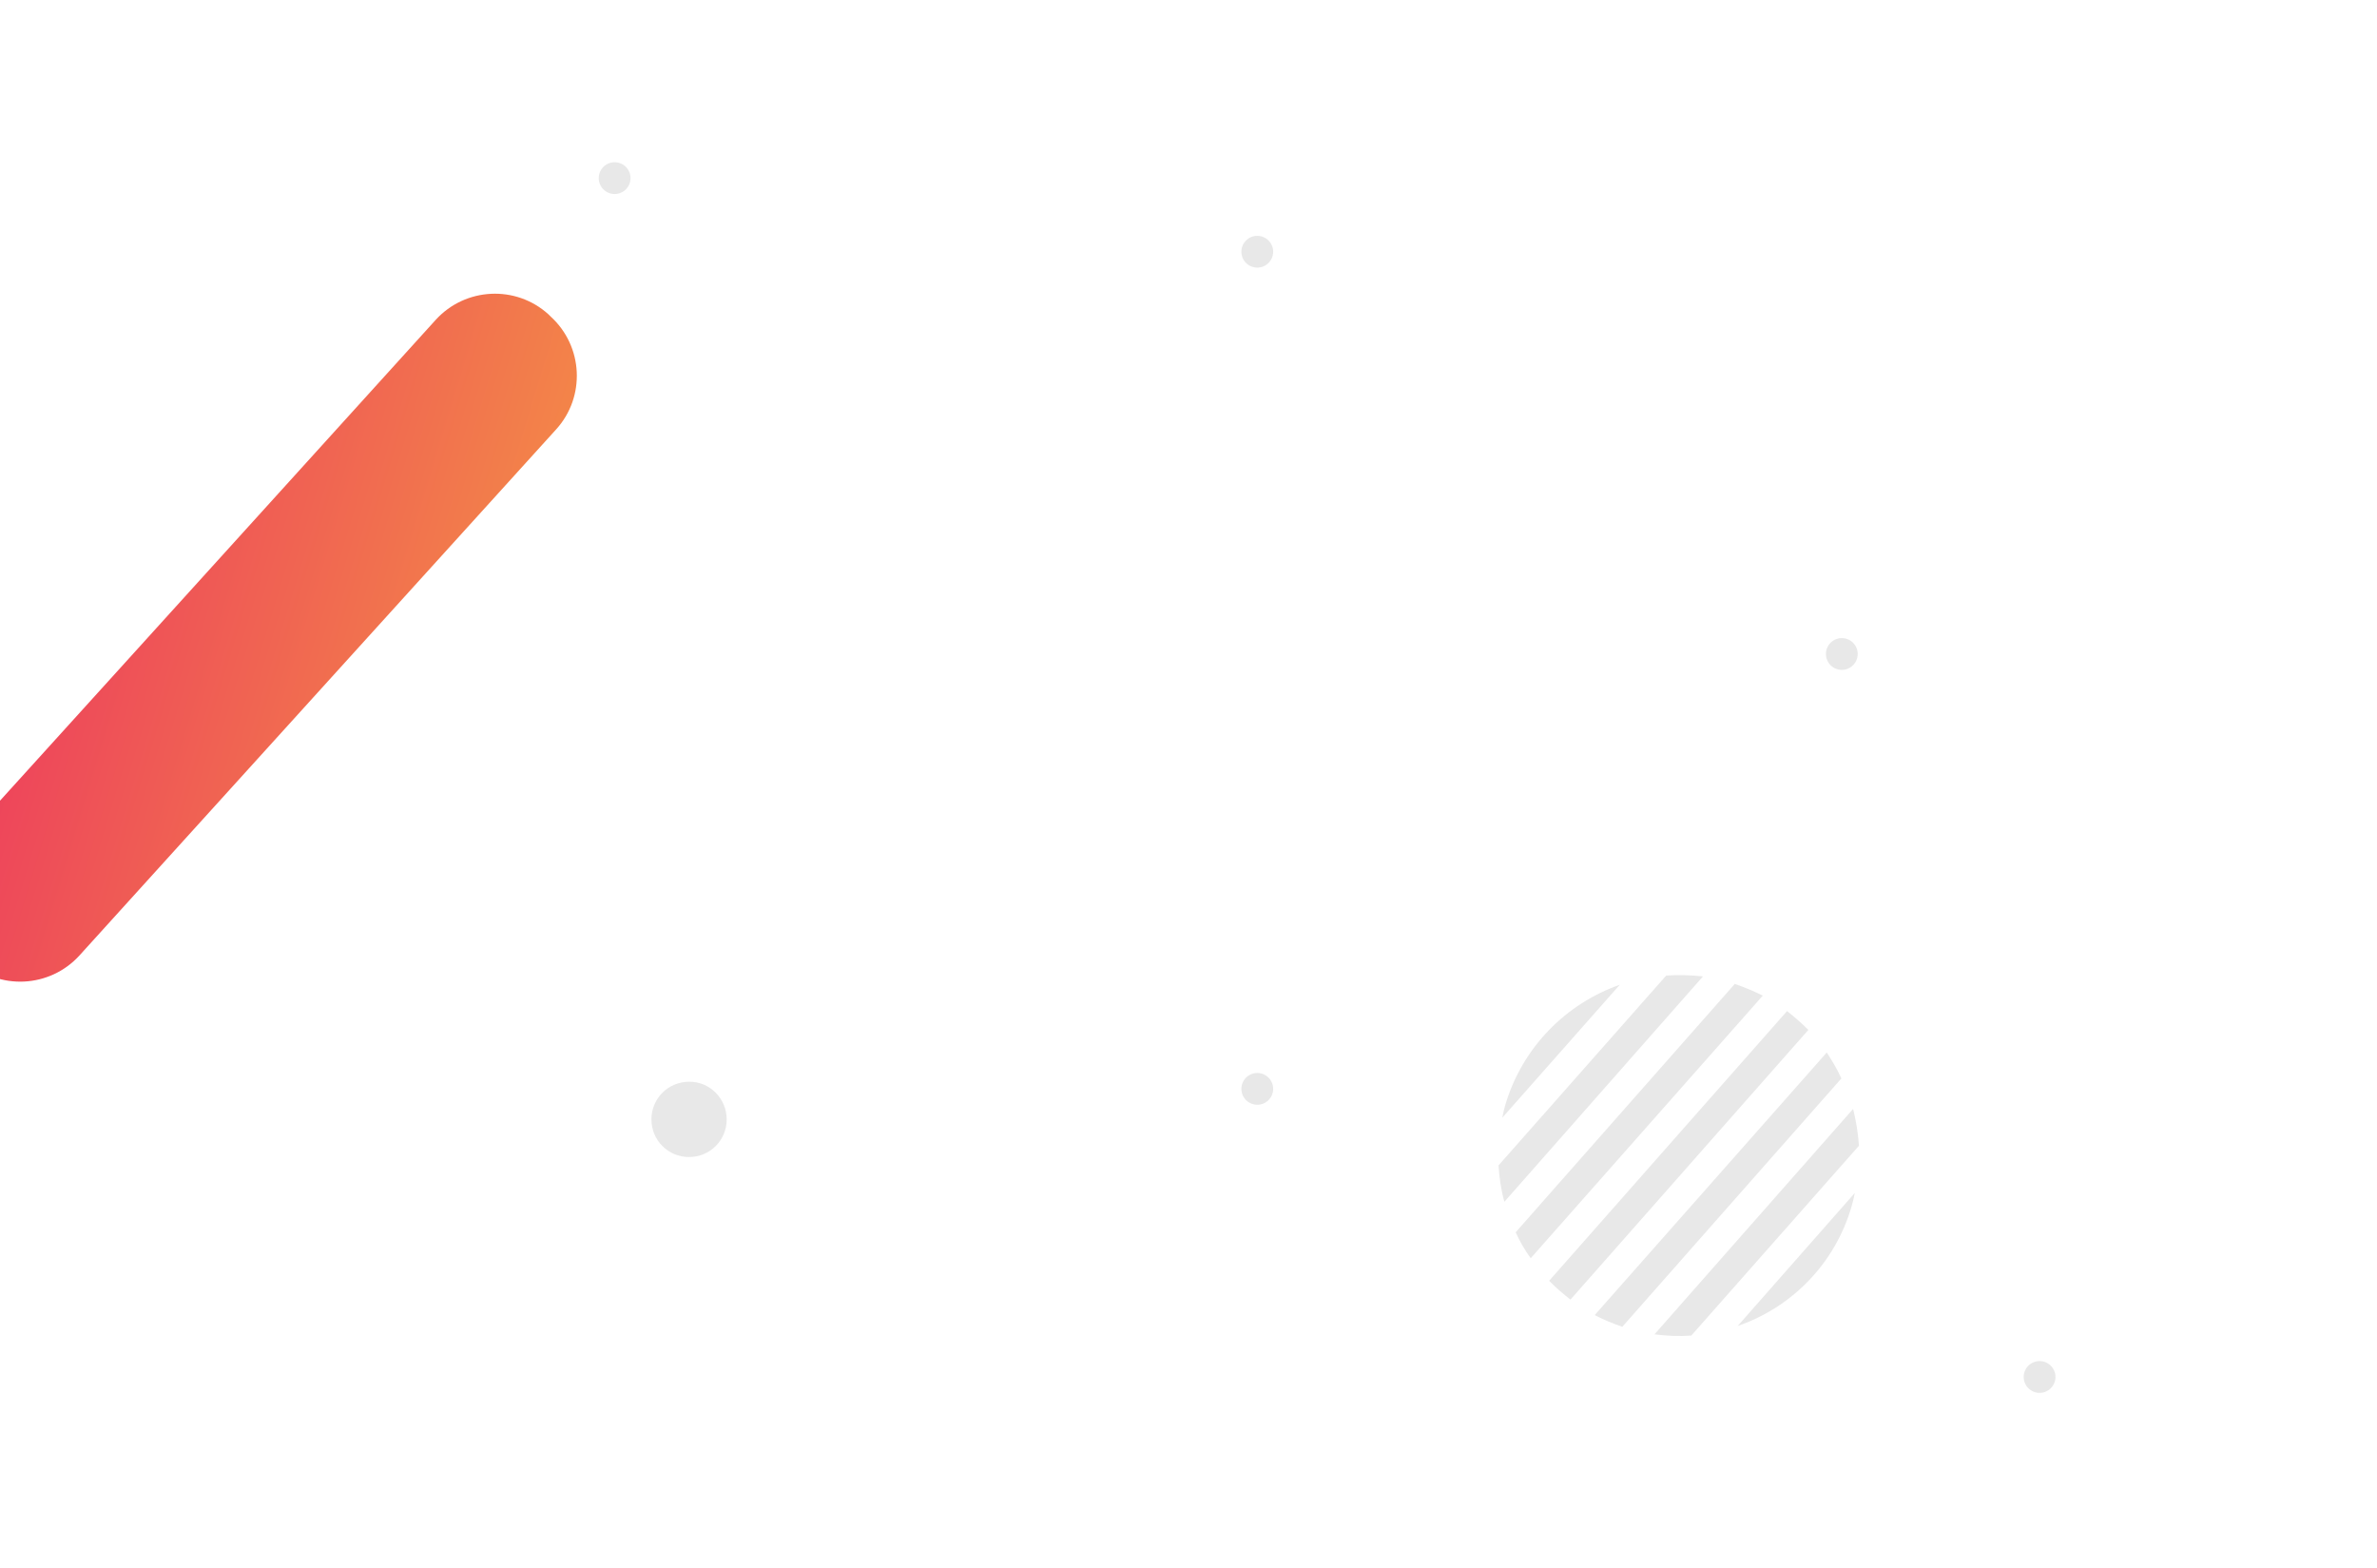
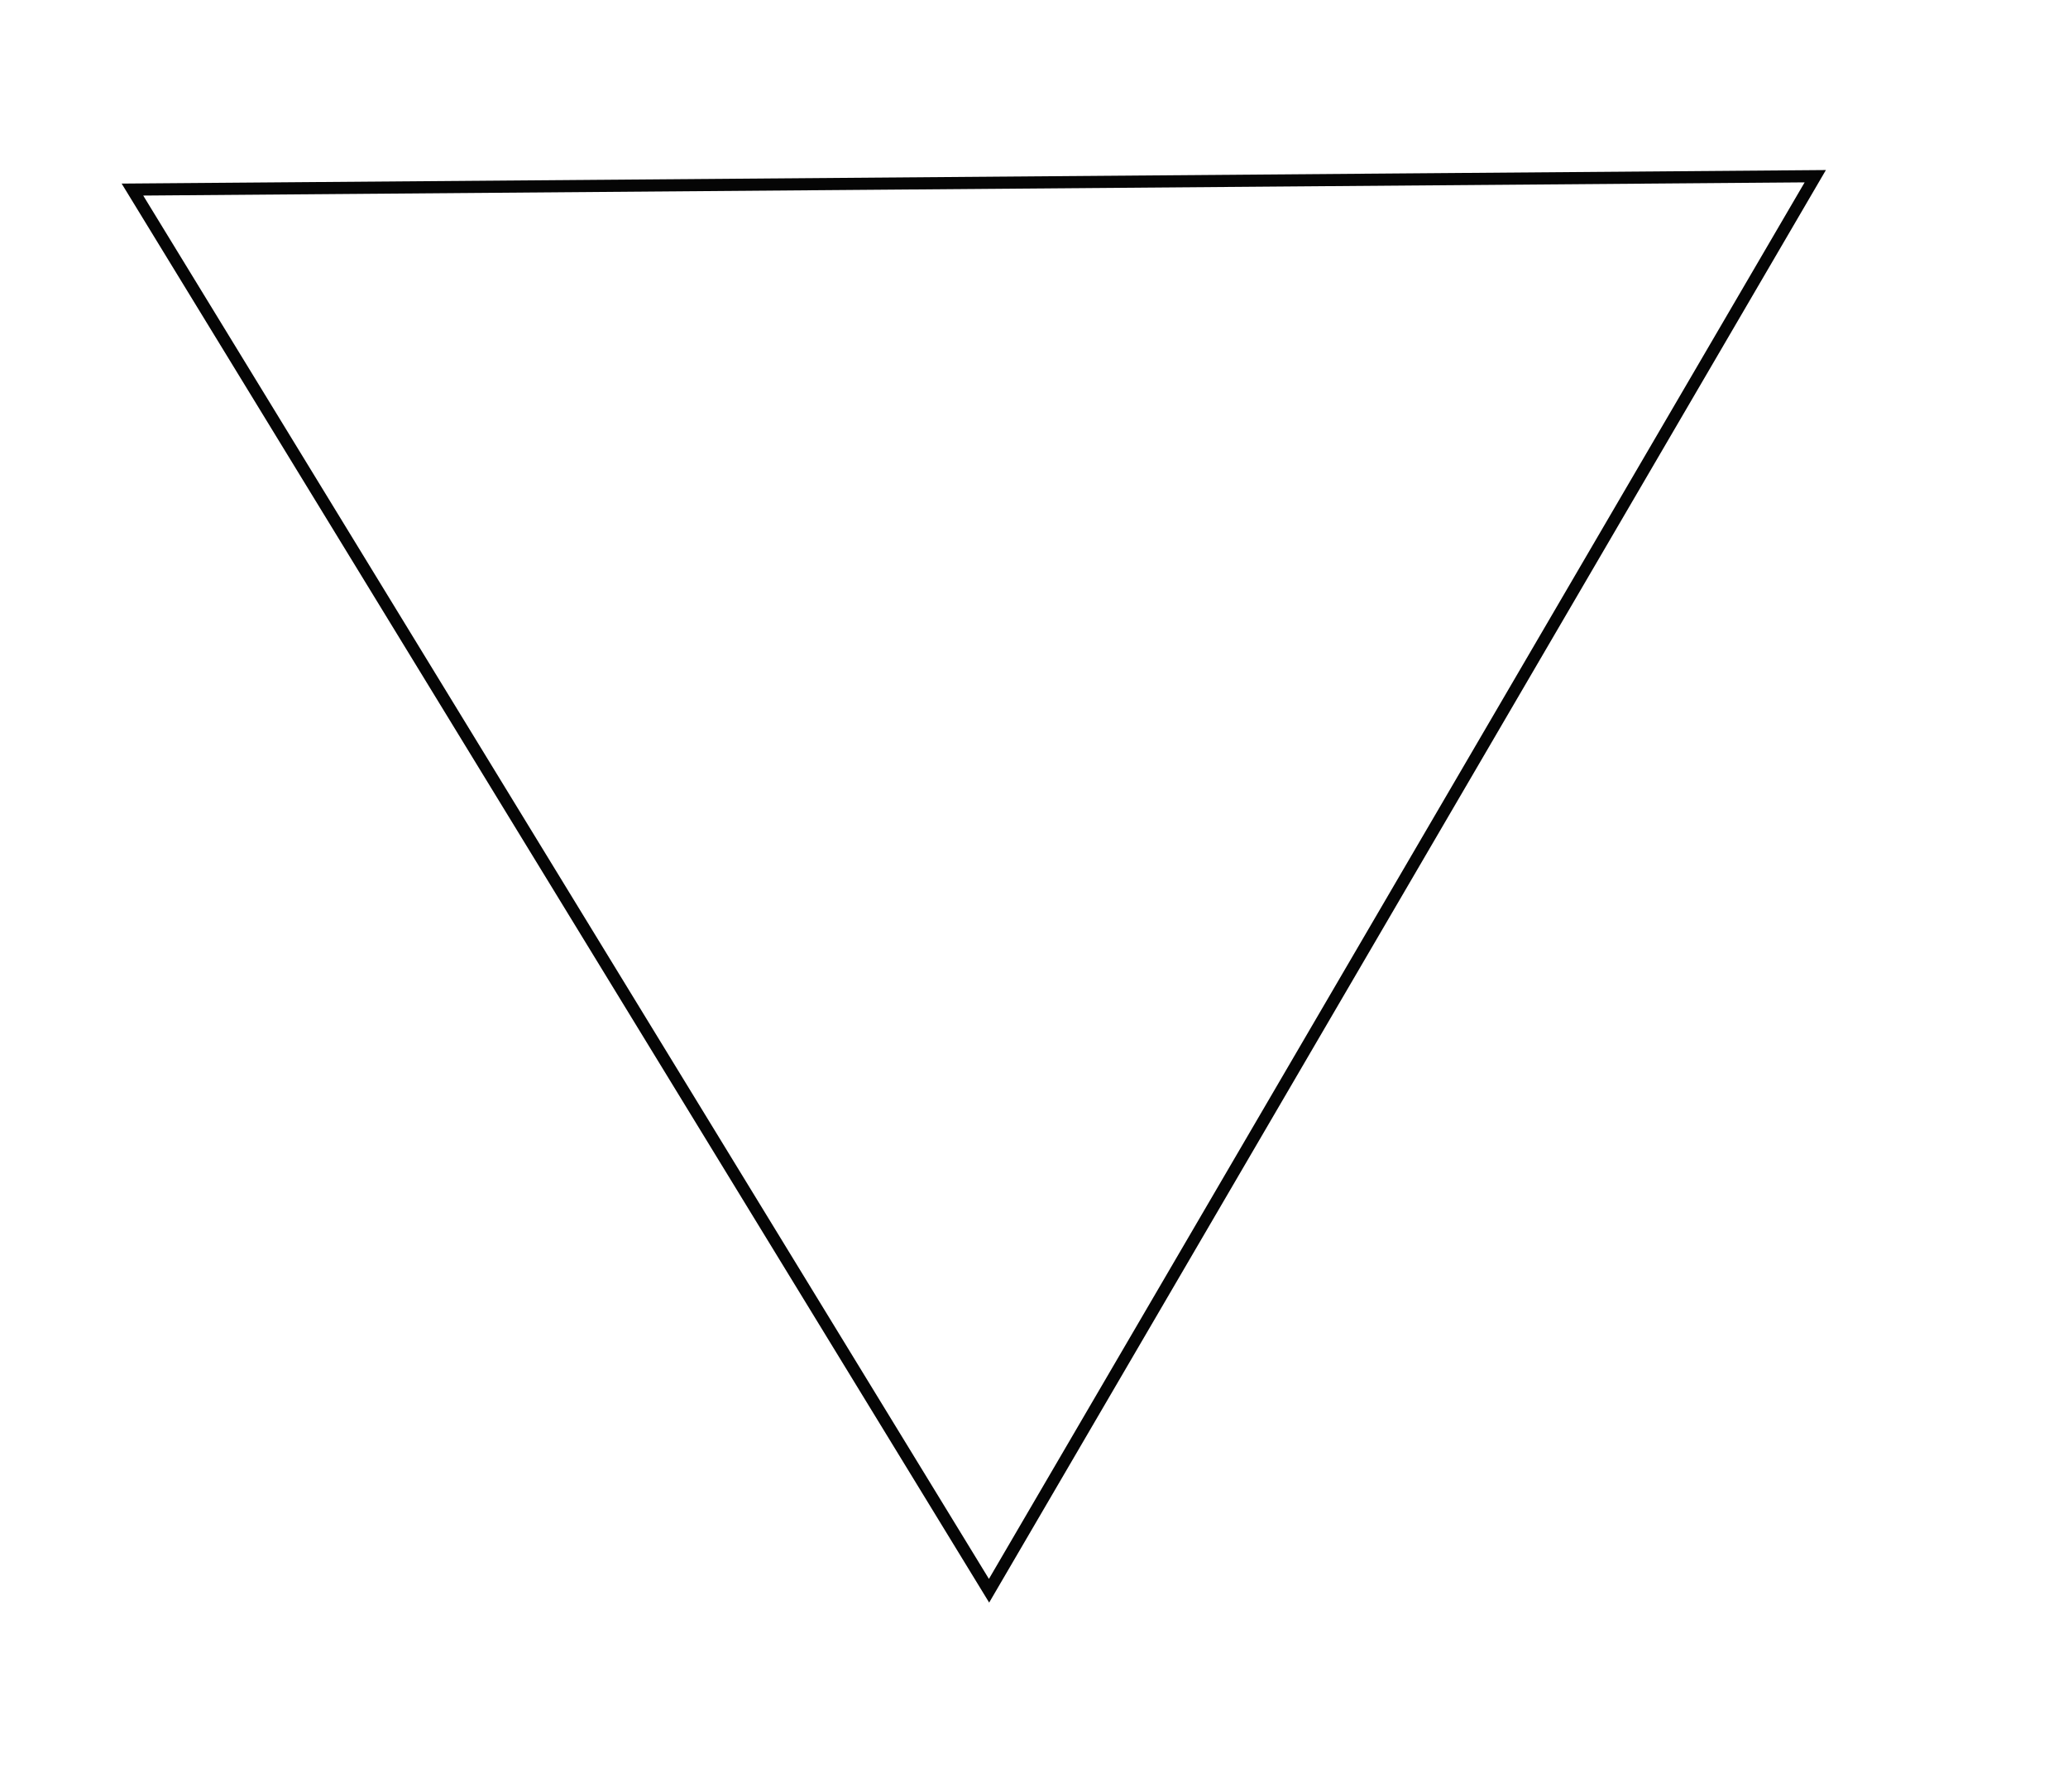
- <svg xmlns="http://www.w3.org/2000/svg" version="1.1" id="Layer_1" x="0px" y="0px" viewBox="0 0 568.5 374.9" style="enable-background:new 0 0 568.5 374.9;" xml:space="preserve">
+ <svg xmlns="http://www.w3.org/2000/svg" version="1.1" id="Layer_1" x="0px" y="0px" viewBox="0 0 170.2 147.4" style="enable-background:new 0 0 170.2 147.4;" xml:space="preserve">
  <style type="text/css">
- 	.st0{fill:url(#SVGID_1_);}
- 	.st1{fill:#E8E8E8;}
+ 	.st0{fill:none;stroke:#050505;stroke-miterlimit:10;}
</style>
-   <linearGradient id="SVGID_1_" gradientUnits="userSpaceOnUse" x1="-56.674" y1="540.338" x2="54.737" y2="540.338" gradientTransform="matrix(0.9568 0.2907 -0.2907 0.9568 219.6189 -364.2457)">
-     <stop offset="0" style="stop-color:#ED415C" />
-     <stop offset="1" style="stop-color:#F38449" />
-   </linearGradient>
-   <path class="st0" d="M-8.5,229.3l0.5,0.5c7.8,7.1,19.9,6.5,27-1.3l114-125.8c7.1-7.8,6.5-19.9-1.3-27l-0.5-0.5  c-7.8-7.1-19.9-6.5-27,1.3l-114,125.8C-16.9,210.1-16.3,222.2-8.5,229.3z" />
-   <g>
-     <path class="st1" d="M414.9,235.3l-52.4,59.4c1,2.2,2.2,4.3,3.6,6.2l55.5-62.8C419.4,237,417.2,236.1,414.9,235.3z" />
-     <path class="st1" d="M398.5,233.3l-40.1,45.4c0.2,3,0.6,5.9,1.4,8.7l47.5-53.9C404.3,233.2,401.4,233.1,398.5,233.3z" />
-     <path class="st1" d="M360,264.3c-0.3,1-0.5,2-0.7,3l28.1-31.8C374.6,240,364.1,250.4,360,264.3z" />
-     <path class="st1" d="M443.2,265.2l-47.5,53.9c3,0.4,5.9,0.5,8.8,0.3l40.1-45.4C444.4,271,443.9,268,443.2,265.2z" />
-     <path class="st1" d="M427.4,241.8l-56.9,64.5c1.6,1.6,3.3,3.1,5.1,4.5l56.9-64.5C430.9,244.7,429.2,243.2,427.4,241.8z" />
-     <path class="st1" d="M415.6,317.1c12.8-4.4,23.3-14.8,27.3-28.8c0.3-1,0.5-2,0.7-3L415.6,317.1z" />
-     <path class="st1" d="M436.9,251.7l-55.5,62.8c2.1,1.1,4.3,2,6.6,2.8l52.4-59.4C439.4,255.7,438.2,253.7,436.9,251.7z" />
-   </g>
-   <path class="st1" d="M173.8,267.7c0,5-4,9-9,9c-5,0-9-4-9-9s4-9,9-9C169.7,258.6,173.8,262.7,173.8,267.7z" />
-   <circle class="st1" cx="147" cy="42.6" r="3.8" />
-   <circle class="st1" cx="487.8" cy="329.3" r="3.8" />
-   <circle class="st1" cx="440.5" cy="156.4" r="3.8" />
-   <circle class="st1" cx="300.7" cy="60.2" r="3.8" />
-   <circle class="st1" cx="300.7" cy="260.4" r="3.8" />
+   <polygon class="st0" points="10.9,15.6 81.4,130.9 149.4,14.5 " />
  <g>
</g>
  <g>
</g>
  <g>
</g>
  <g>
</g>
  <g>
</g>
  <g>
</g>
  <g>
</g>
  <g>
</g>
  <g>
</g>
  <g>
</g>
  <g>
</g>
  <g>
</g>
  <g>
</g>
  <g>
</g>
  <g>
</g>
</svg>
